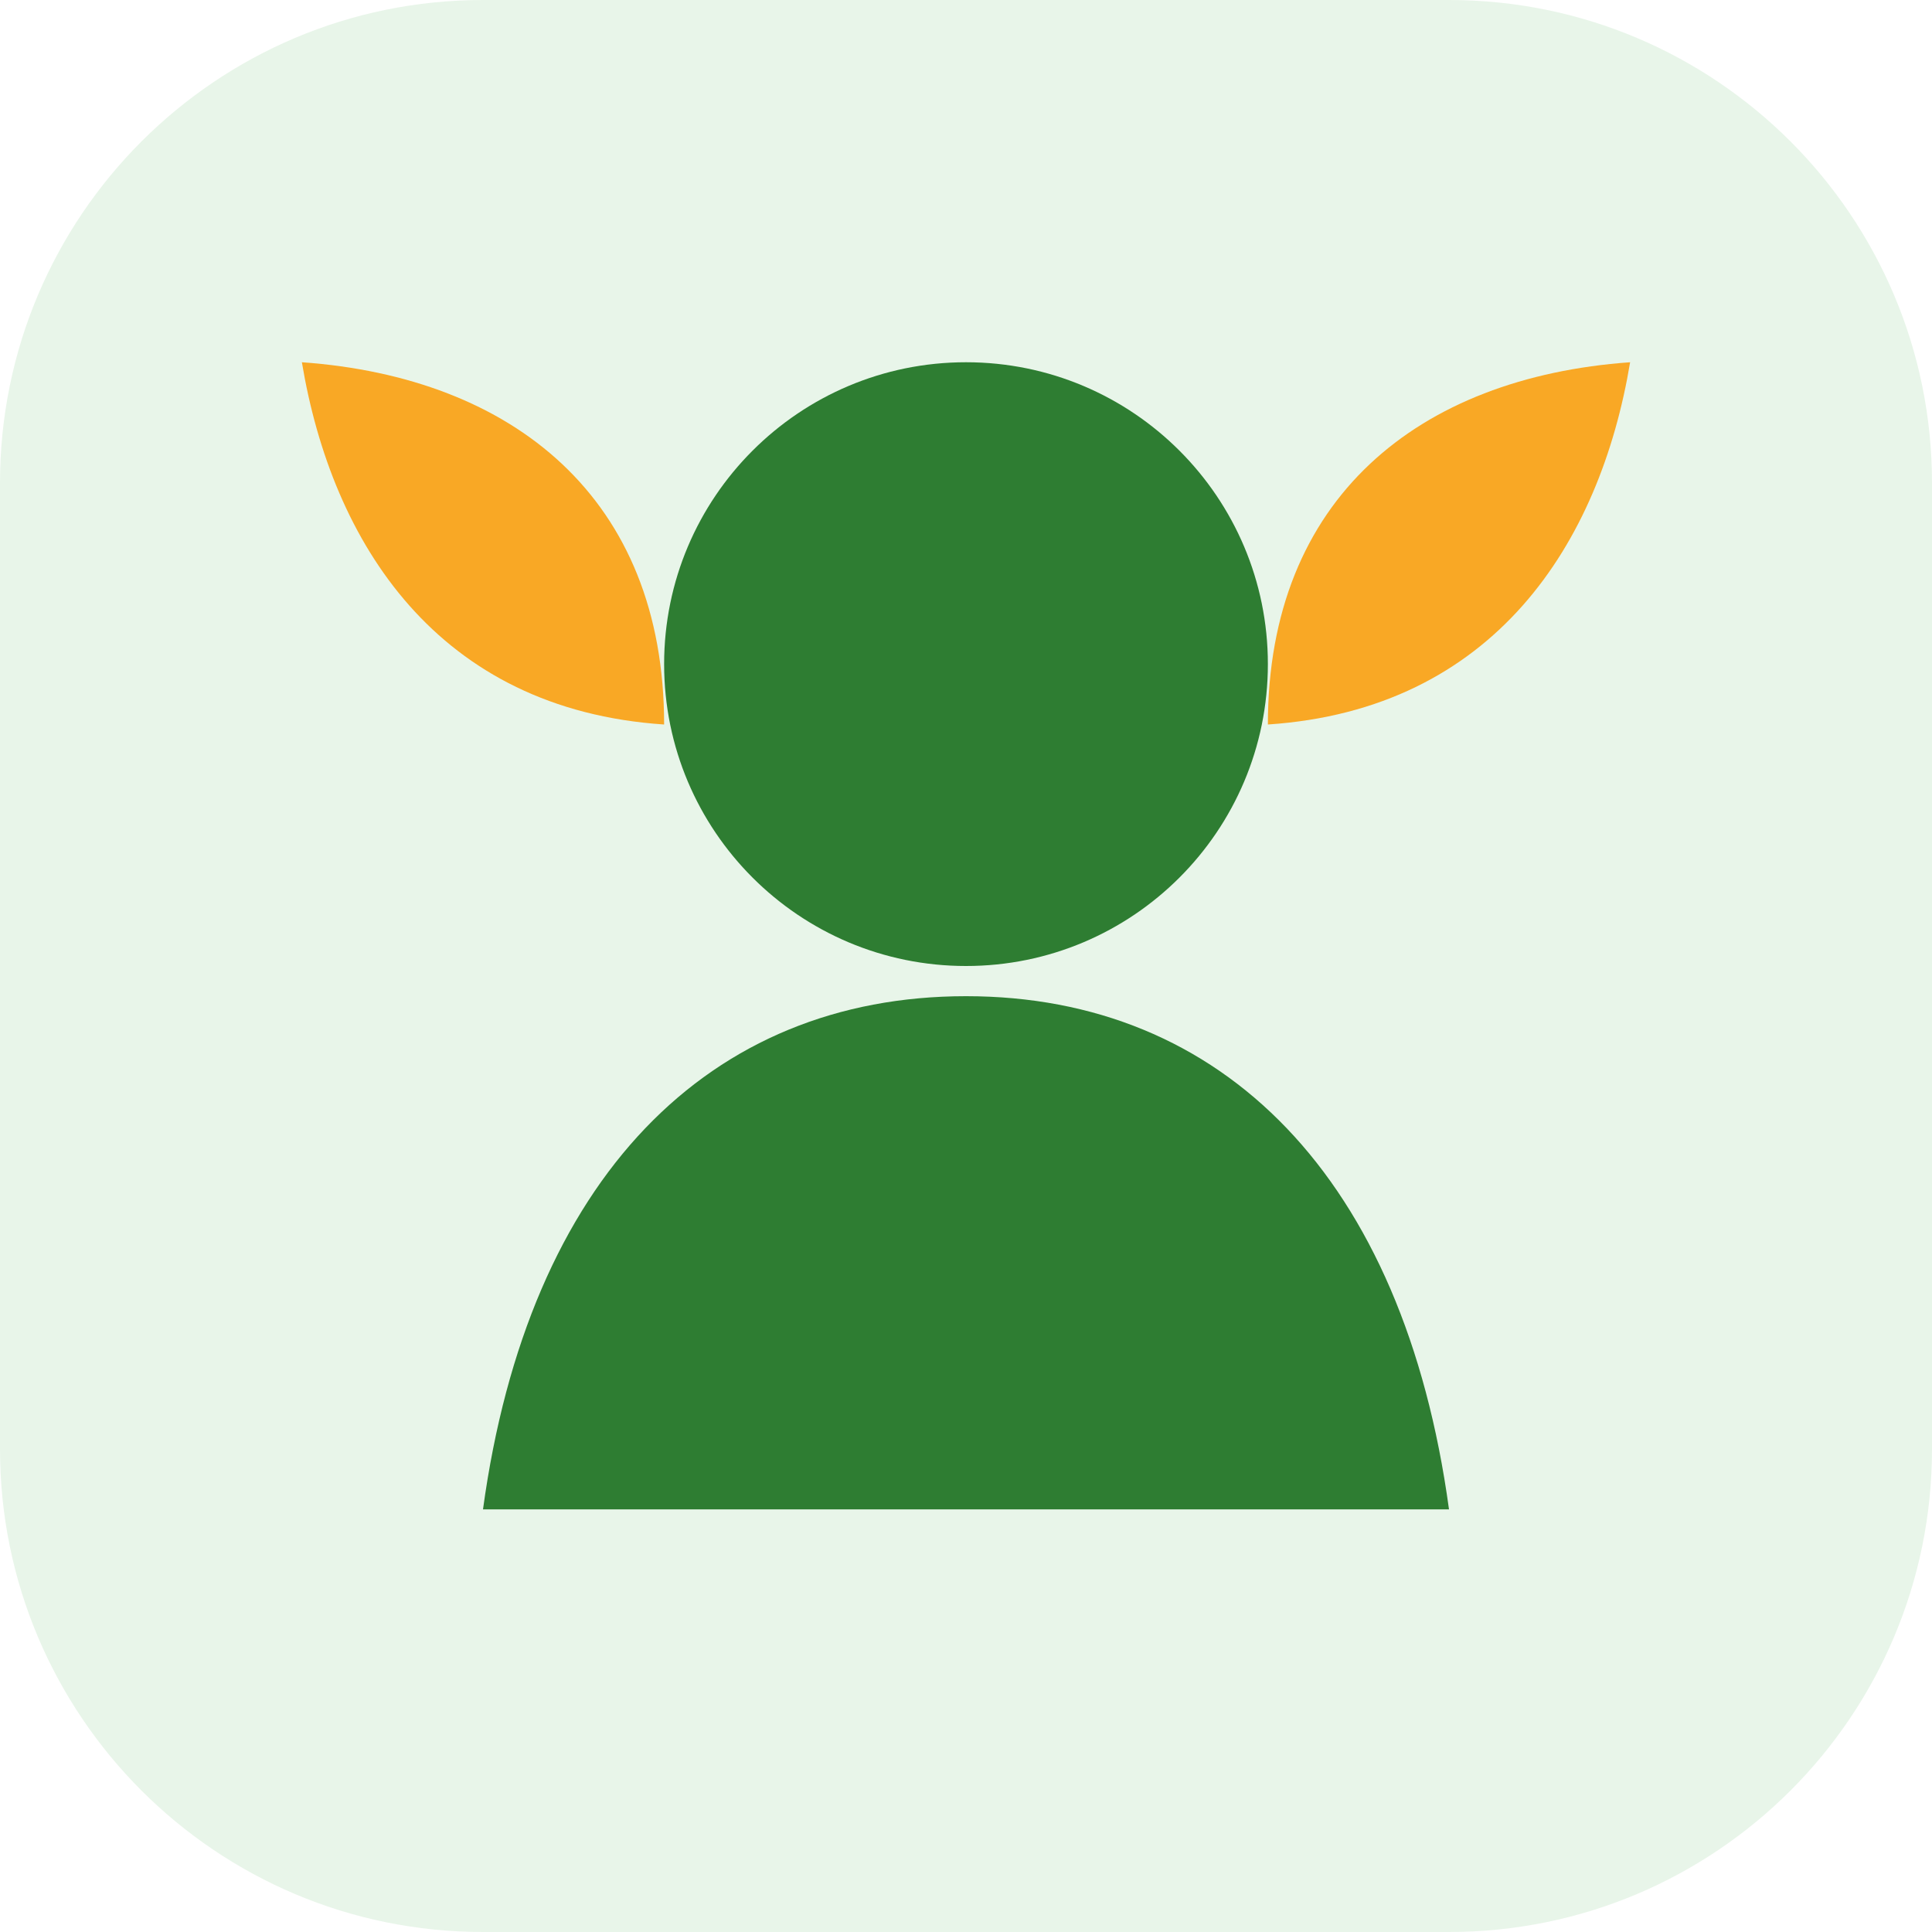
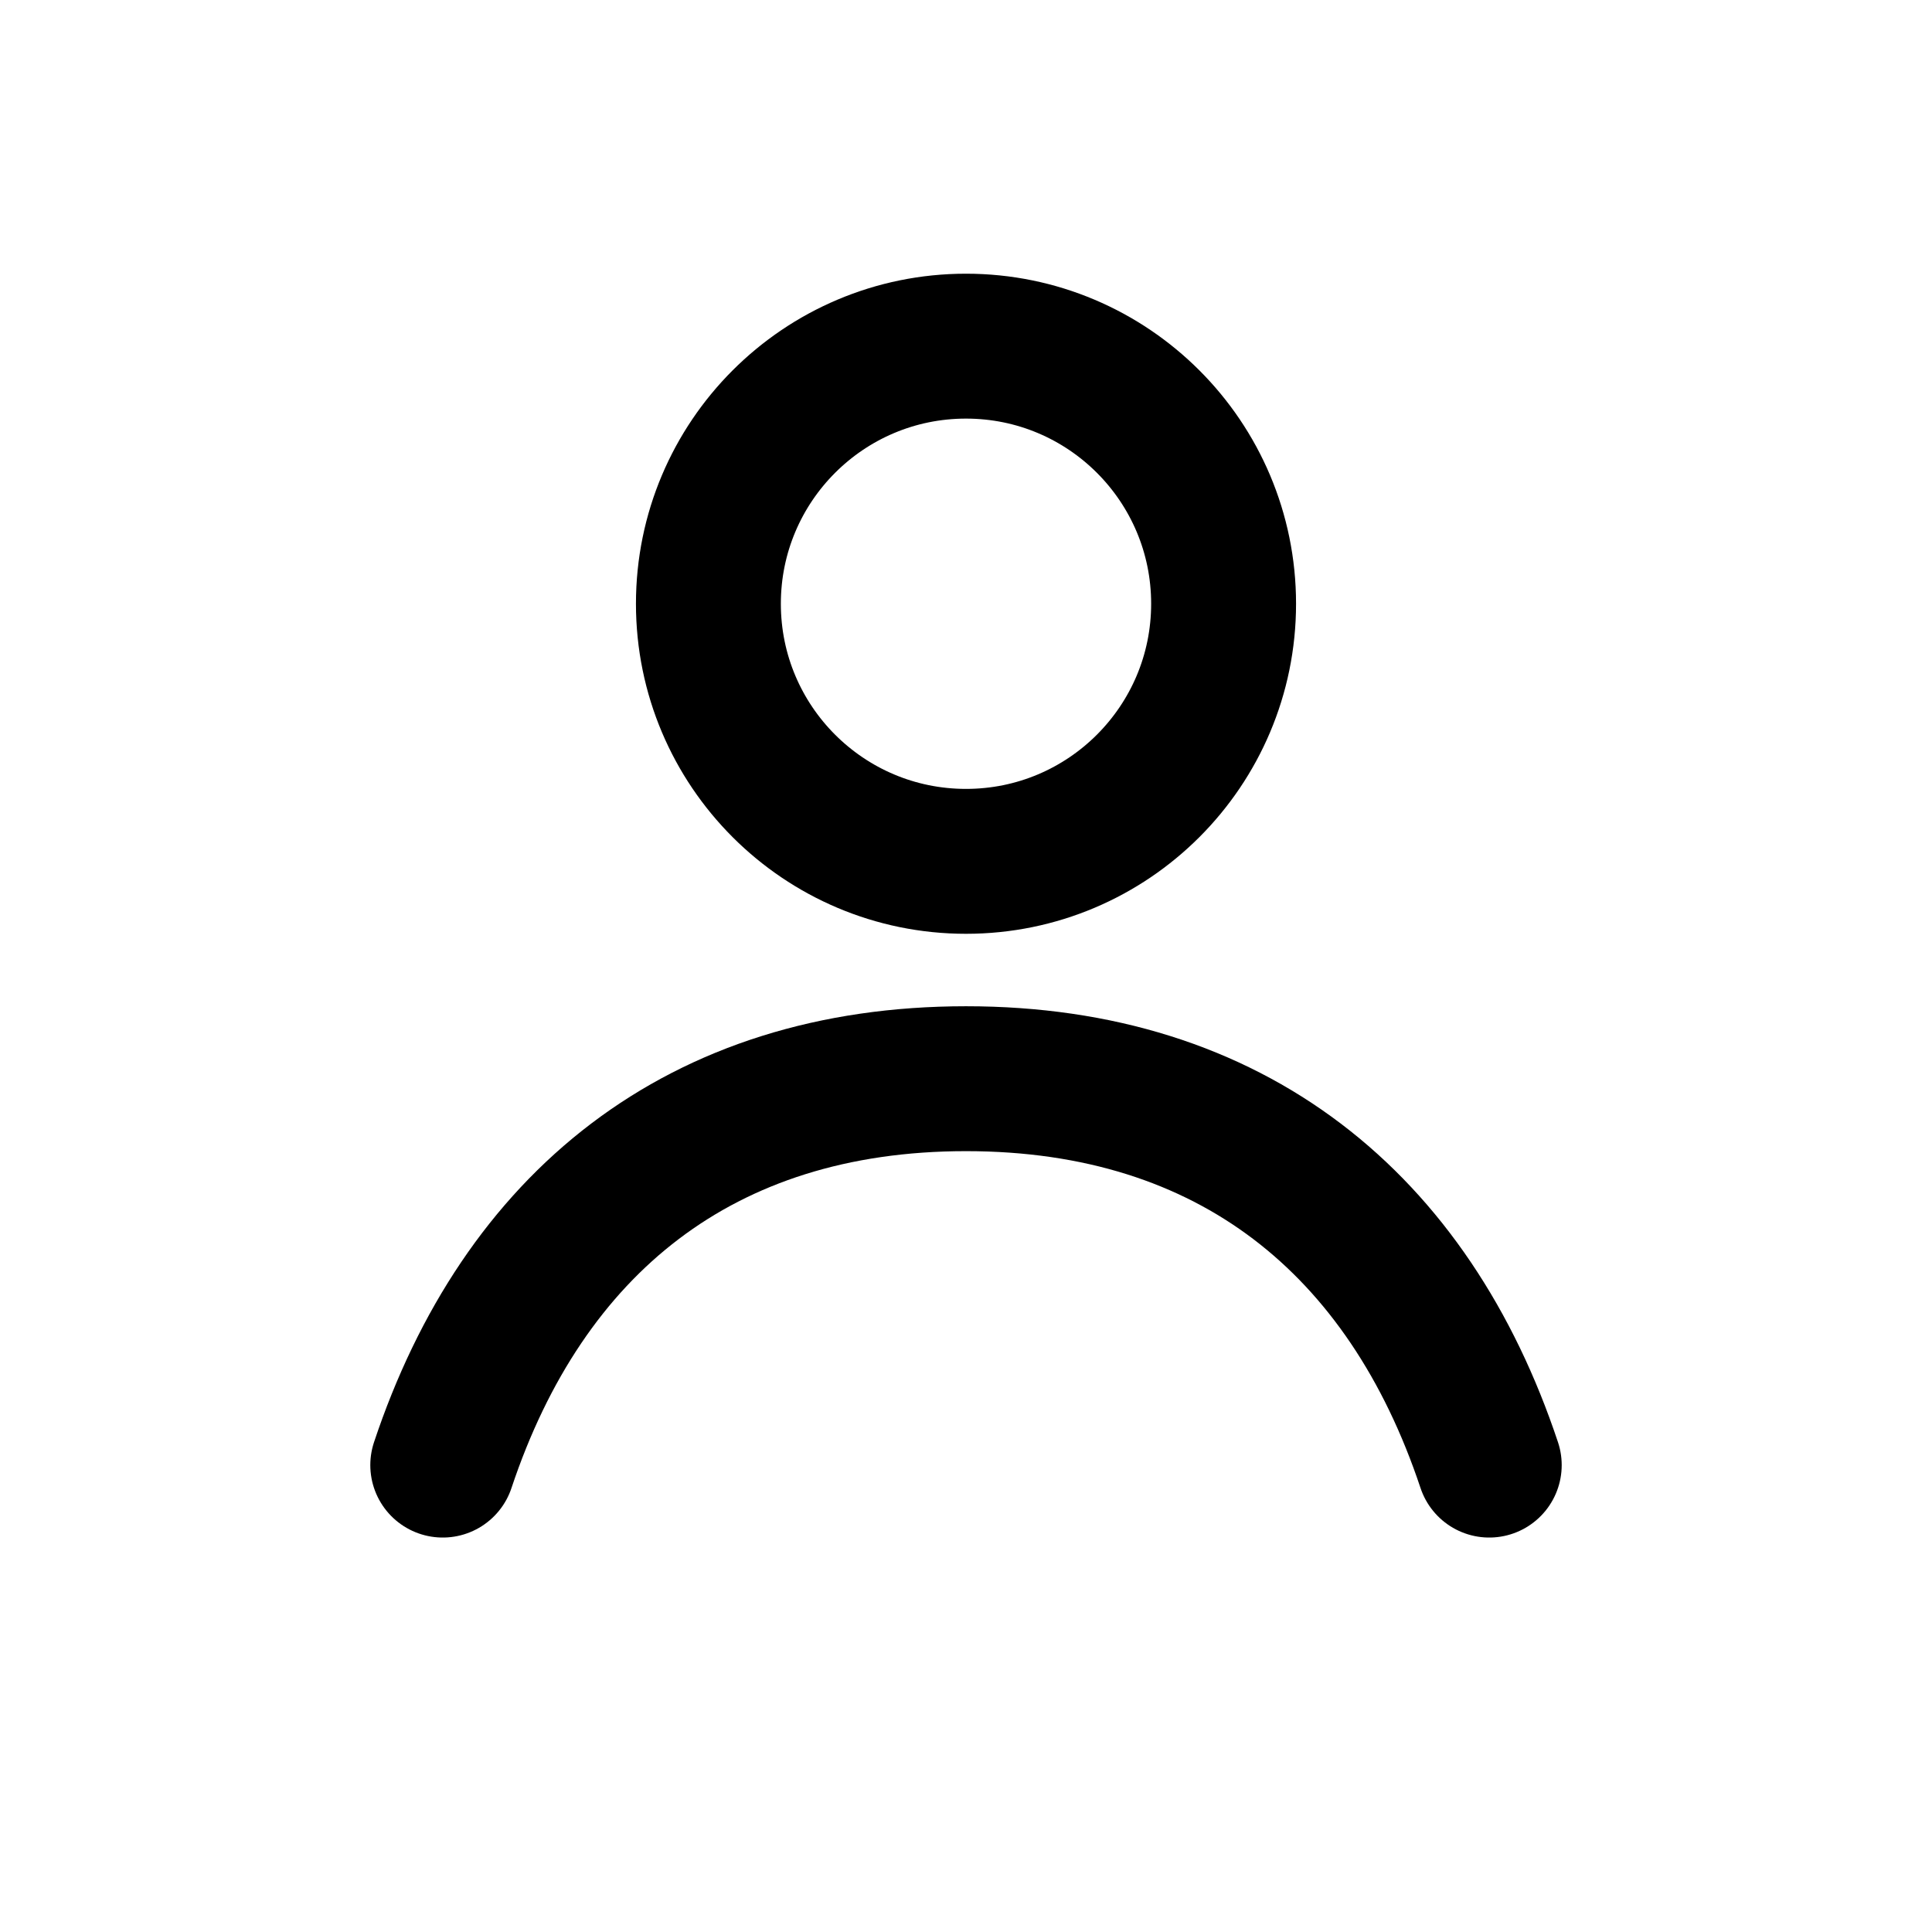
- <svg xmlns="http://www.w3.org/2000/svg" width="128" height="128" viewBox="0 0 128 128" fill="none">
-   <rect width="128" height="128" rx="32" fill="#E8F5E9" />
-   <circle cx="64" cy="44" r="20" fill="#2E7D32" />
-   <path d="M32 100C35 78 47 66 64 66C81 66 93 78 96 100" fill="#2E7D32" />
-   <path d="M84 48C99 47 106 36 108 24C94 25 84 33 84 48Z" fill="#F9A825" />
-   <path d="M44 48C29 47 22 36 20 24C34 25 44 33 44 48Z" fill="#F9A825" />
+ <svg xmlns="http://www.w3.org/2000/svg" width="24" height="24" viewBox="0 0 24 24" fill="none">
+   <circle cx="12" cy="7.5" r="3.2" stroke="currentColor" stroke-width="1.8" />
+   <path d="M5.5 18.2c1-3 3.2-4.8 6.5-4.8s5.5 1.8 6.5 4.8" stroke="currentColor" stroke-width="1.8" stroke-linecap="round" />
</svg>
